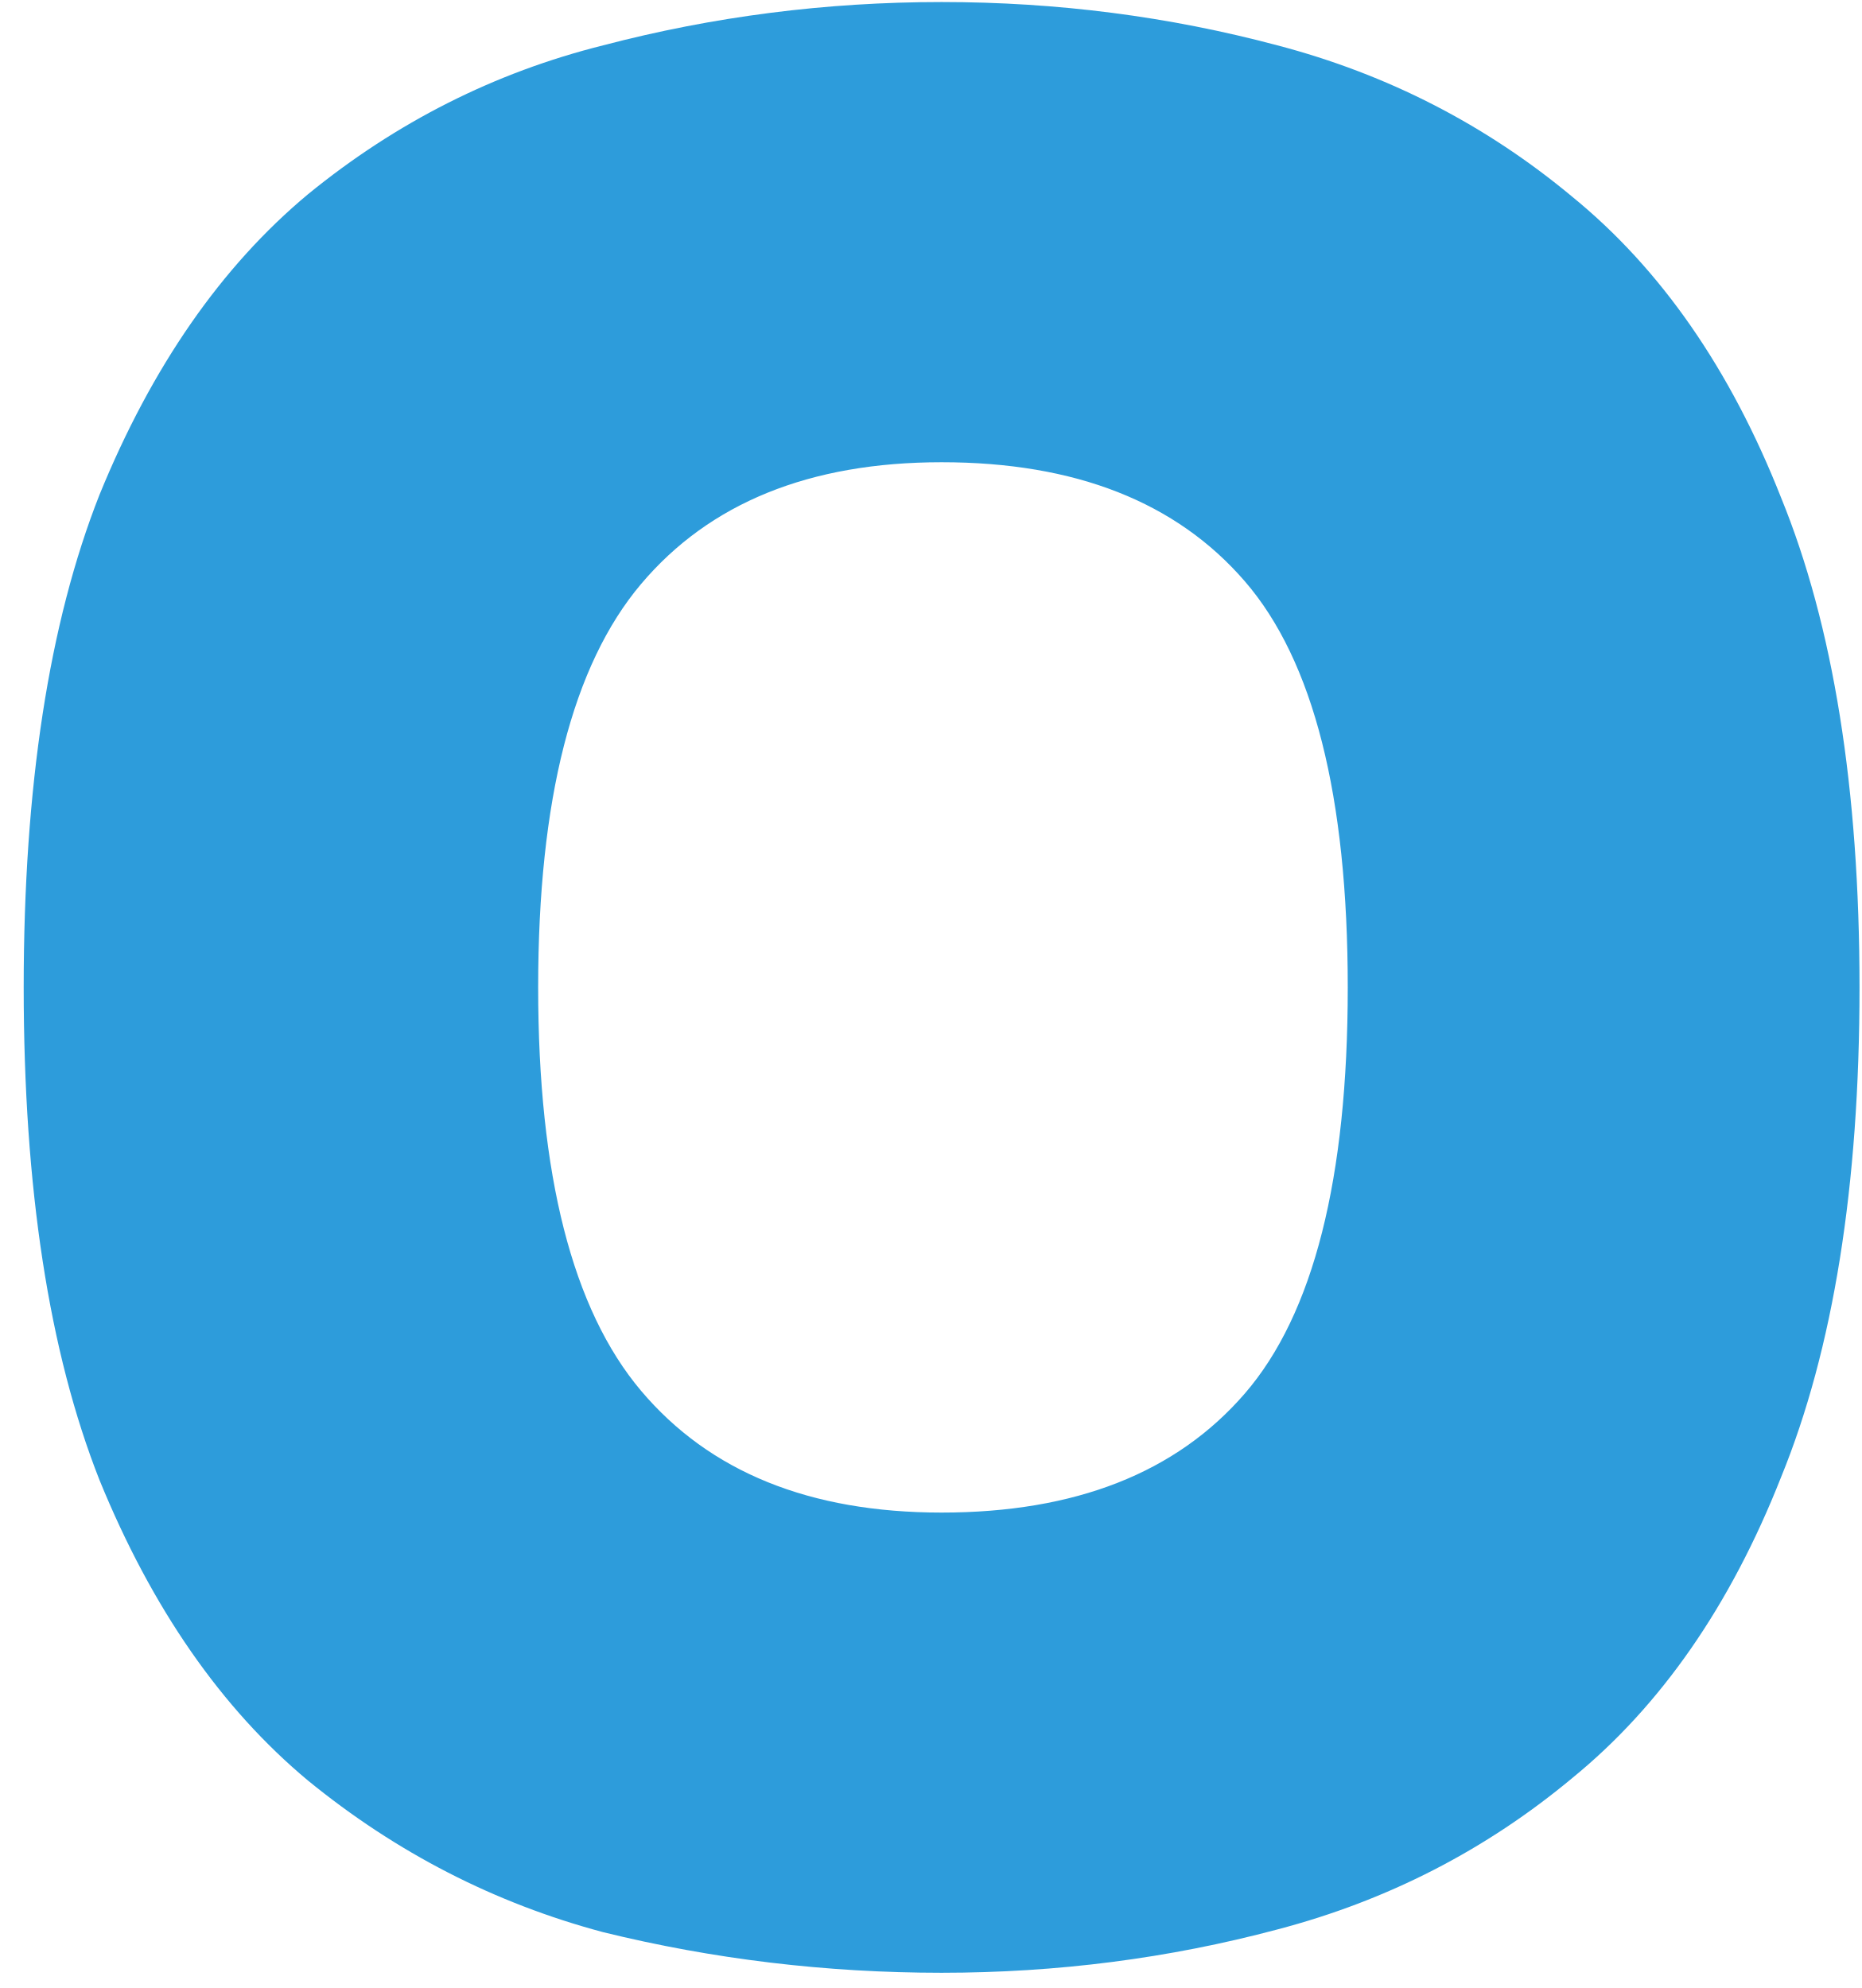
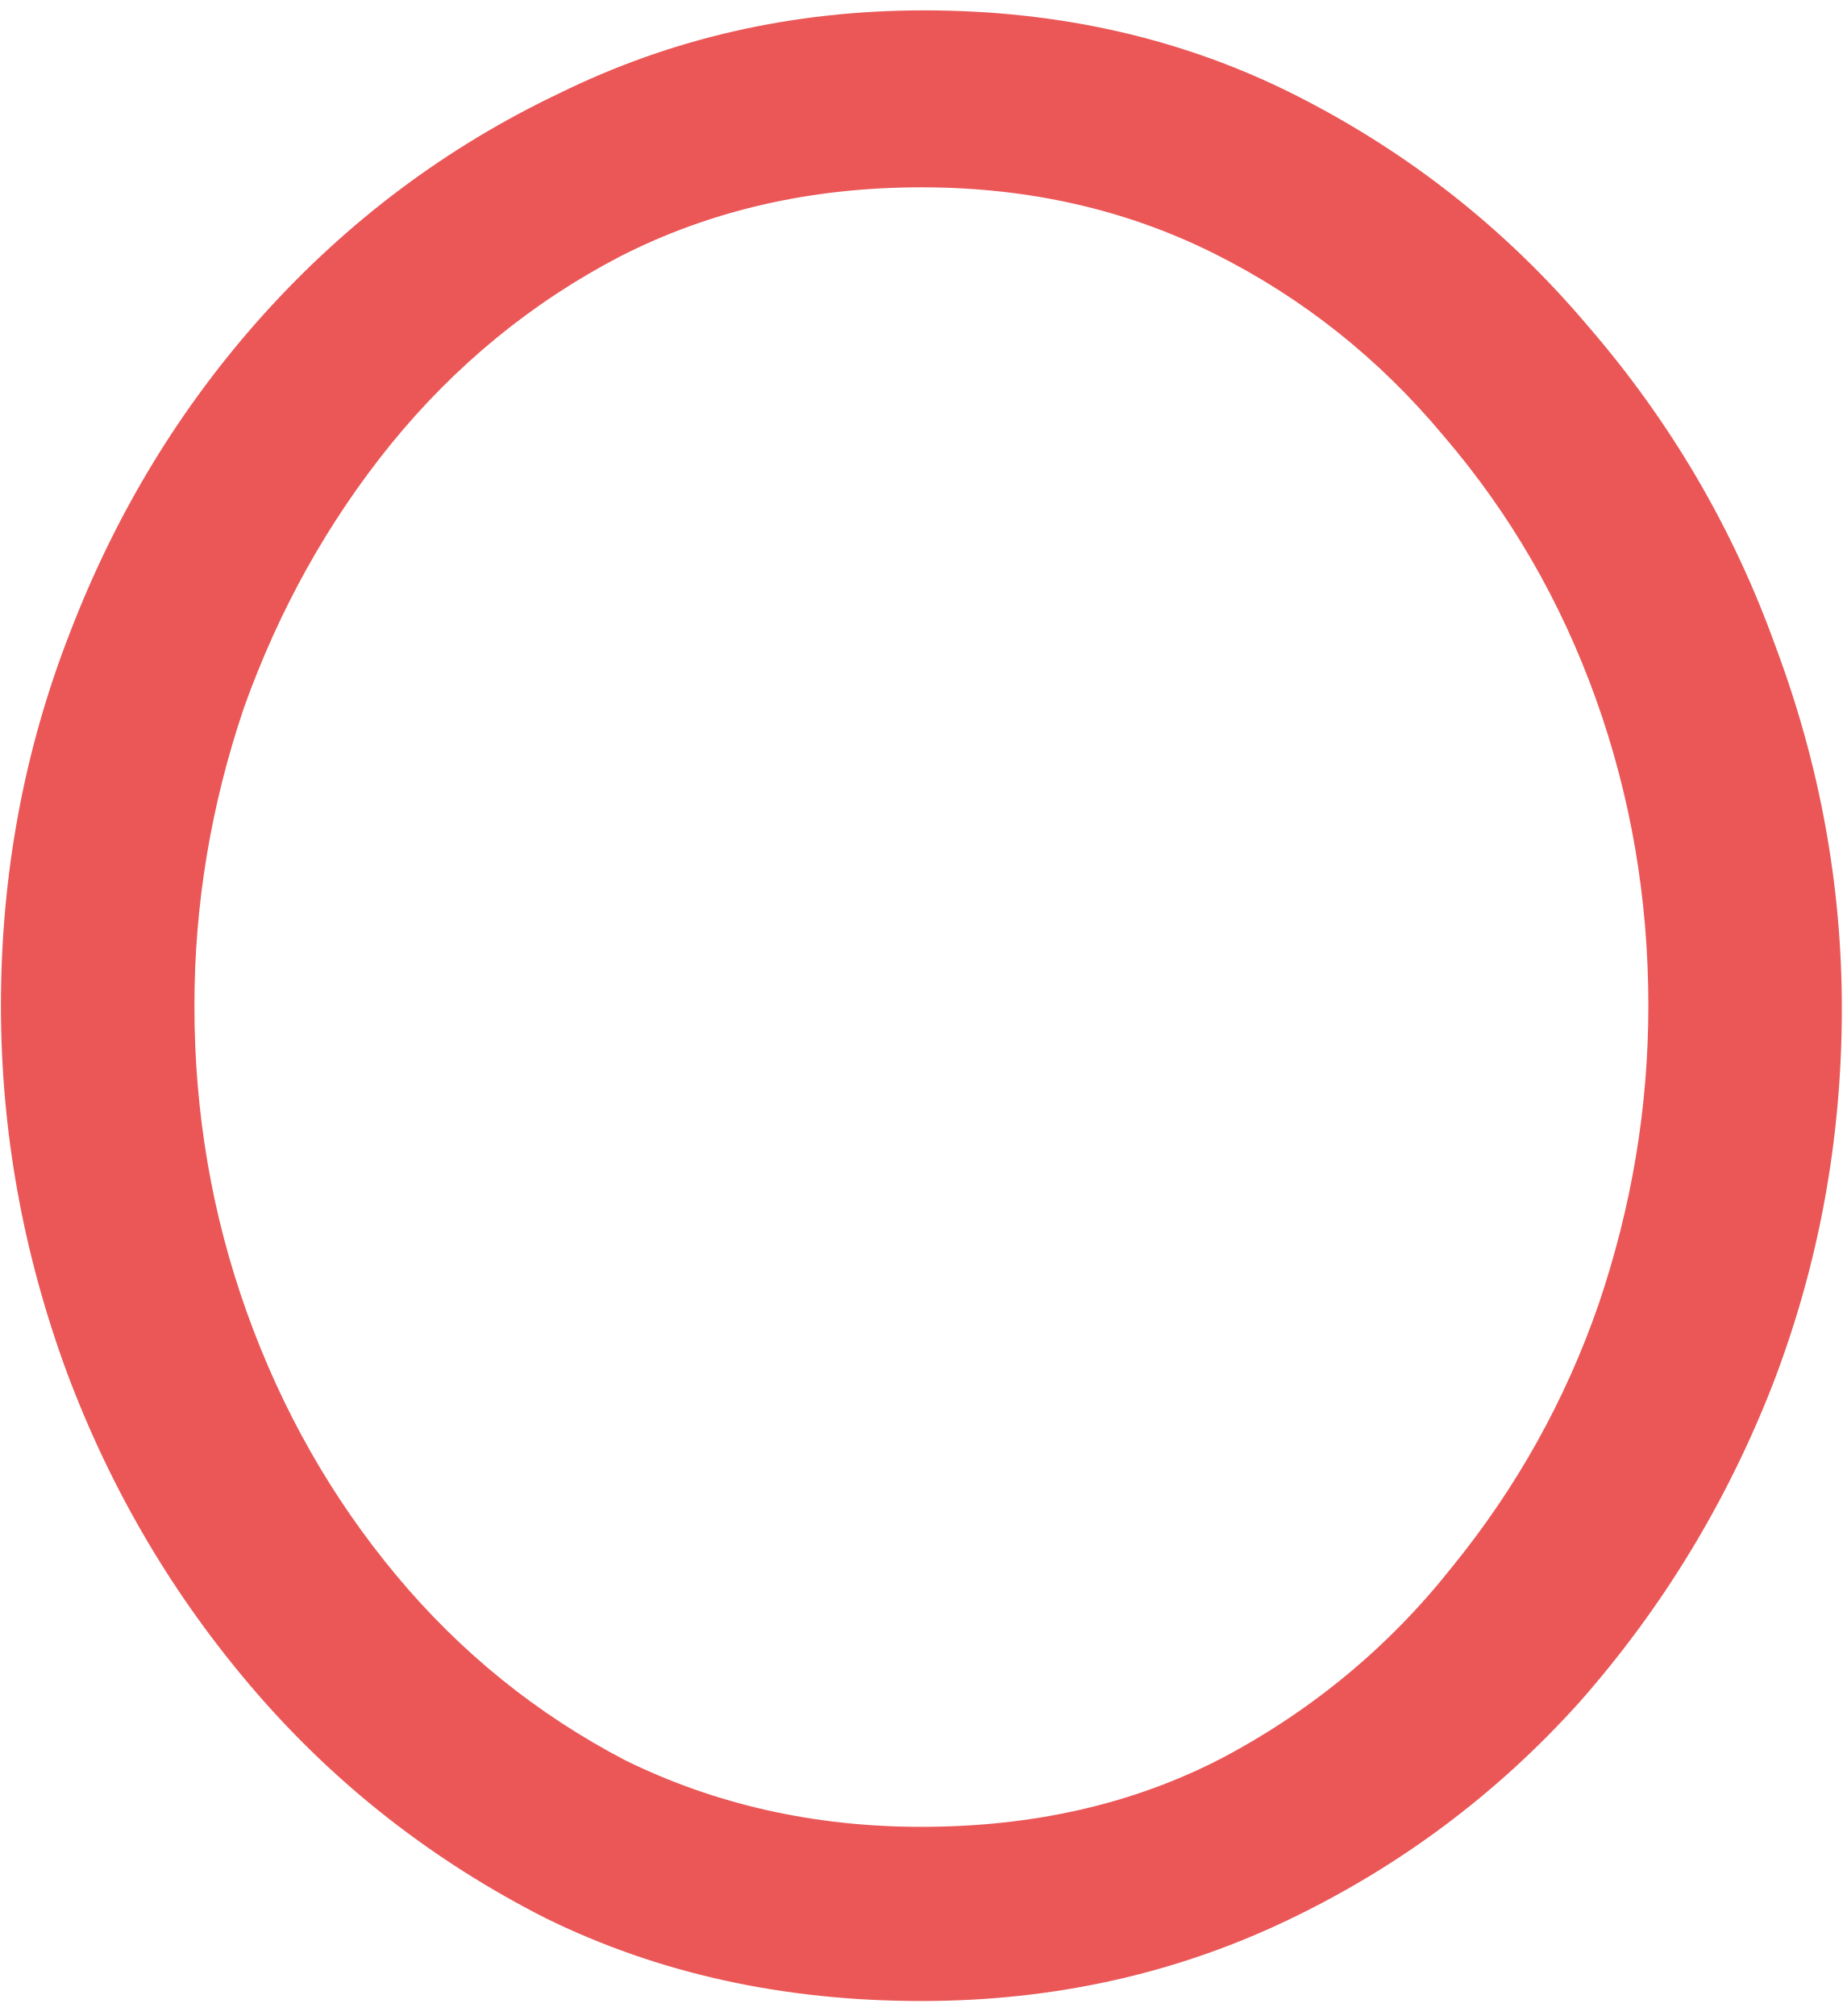
- <svg xmlns="http://www.w3.org/2000/svg" width="44" height="47" viewBox="0 0 44 47" fill="none">
-   <path d="M22.256 46.64C19.525 46.64 16.859 46.32 14.256 45.68C11.696 44.997 9.371 43.803 7.28 42.096C5.232 40.389 3.589 38.021 2.352 34.992C1.157 31.963 0.56 28.08 0.56 23.344C0.56 18.608 1.157 14.725 2.352 11.696C3.589 8.667 5.232 6.299 7.28 4.592C9.371 2.885 11.696 1.712 14.256 1.072C16.859 0.389 19.525 0.048 22.256 0.048C24.987 0.048 27.632 0.389 30.192 1.072C32.795 1.755 35.12 2.949 37.168 4.656C39.259 6.363 40.901 8.731 42.096 11.76C43.333 14.789 43.952 18.651 43.952 23.344C43.952 28.037 43.333 31.899 42.096 34.928C40.901 37.957 39.259 40.325 37.168 42.032C35.12 43.739 32.795 44.933 30.192 45.616C27.632 46.299 24.987 46.64 22.256 46.64ZM22.256 35.76C25.413 35.76 27.803 34.821 29.424 32.944C31.045 31.067 31.856 27.867 31.856 23.344C31.856 18.821 31.045 15.621 29.424 13.744C27.803 11.867 25.413 10.928 22.256 10.928C19.141 10.928 16.773 11.888 15.152 13.808C13.531 15.728 12.72 18.907 12.72 23.344C12.72 27.781 13.531 30.96 15.152 32.88C16.773 34.8 19.141 35.76 22.256 35.76Z" fill="#2D9CDB" />
+ <svg xmlns="http://www.w3.org/2000/svg" width="64" height="70" viewBox="0 0 64 70" fill="none">
+   <path d="M32 69.48C27.2 69.48 22.848 68.52 18.944 66.6C15.04 64.616 11.68 61.992 8.864 58.728C6.048 55.464 3.872 51.784 2.336 47.688C0.8 43.528 0.032 39.272 0.032 34.92C0.032 30.376 0.832 26.056 2.432 21.96C4.032 17.8 6.272 14.12 9.152 10.92C12.096 7.656 15.52 5.096 19.424 3.24C23.328 1.32 27.552 0.36 32.096 0.36C36.832 0.36 41.152 1.352 45.056 3.336C48.96 5.32 52.32 7.976 55.136 11.304C58.016 14.632 60.192 18.344 61.664 22.44C63.2 26.536 63.968 30.728 63.968 35.016C63.968 39.56 63.168 43.912 61.568 48.072C59.968 52.168 57.728 55.848 54.848 59.112C51.968 62.312 48.576 64.84 44.672 66.696C40.768 68.552 36.544 69.48 32 69.48ZM6.752 34.92C6.752 38.632 7.36 42.184 8.576 45.576C9.792 48.968 11.52 52.008 13.76 54.696C16 57.384 18.656 59.528 21.728 61.128C24.864 62.664 28.288 63.432 32 63.432C35.904 63.432 39.392 62.632 42.464 61.032C45.6 59.368 48.256 57.16 50.432 54.408C52.672 51.656 54.368 48.616 55.52 45.288C56.672 41.896 57.248 38.44 57.248 34.92C57.248 31.208 56.64 27.656 55.424 24.264C54.208 20.872 52.448 17.832 50.144 15.144C47.904 12.456 45.248 10.344 42.176 8.808C39.104 7.272 35.712 6.504 32 6.504C28.16 6.504 24.672 7.304 21.536 8.904C18.464 10.504 15.808 12.68 13.568 15.432C11.392 18.12 9.696 21.16 8.48 24.552C7.328 27.944 6.752 31.4 6.752 34.92Z" fill="#EB5757" />
</svg>
